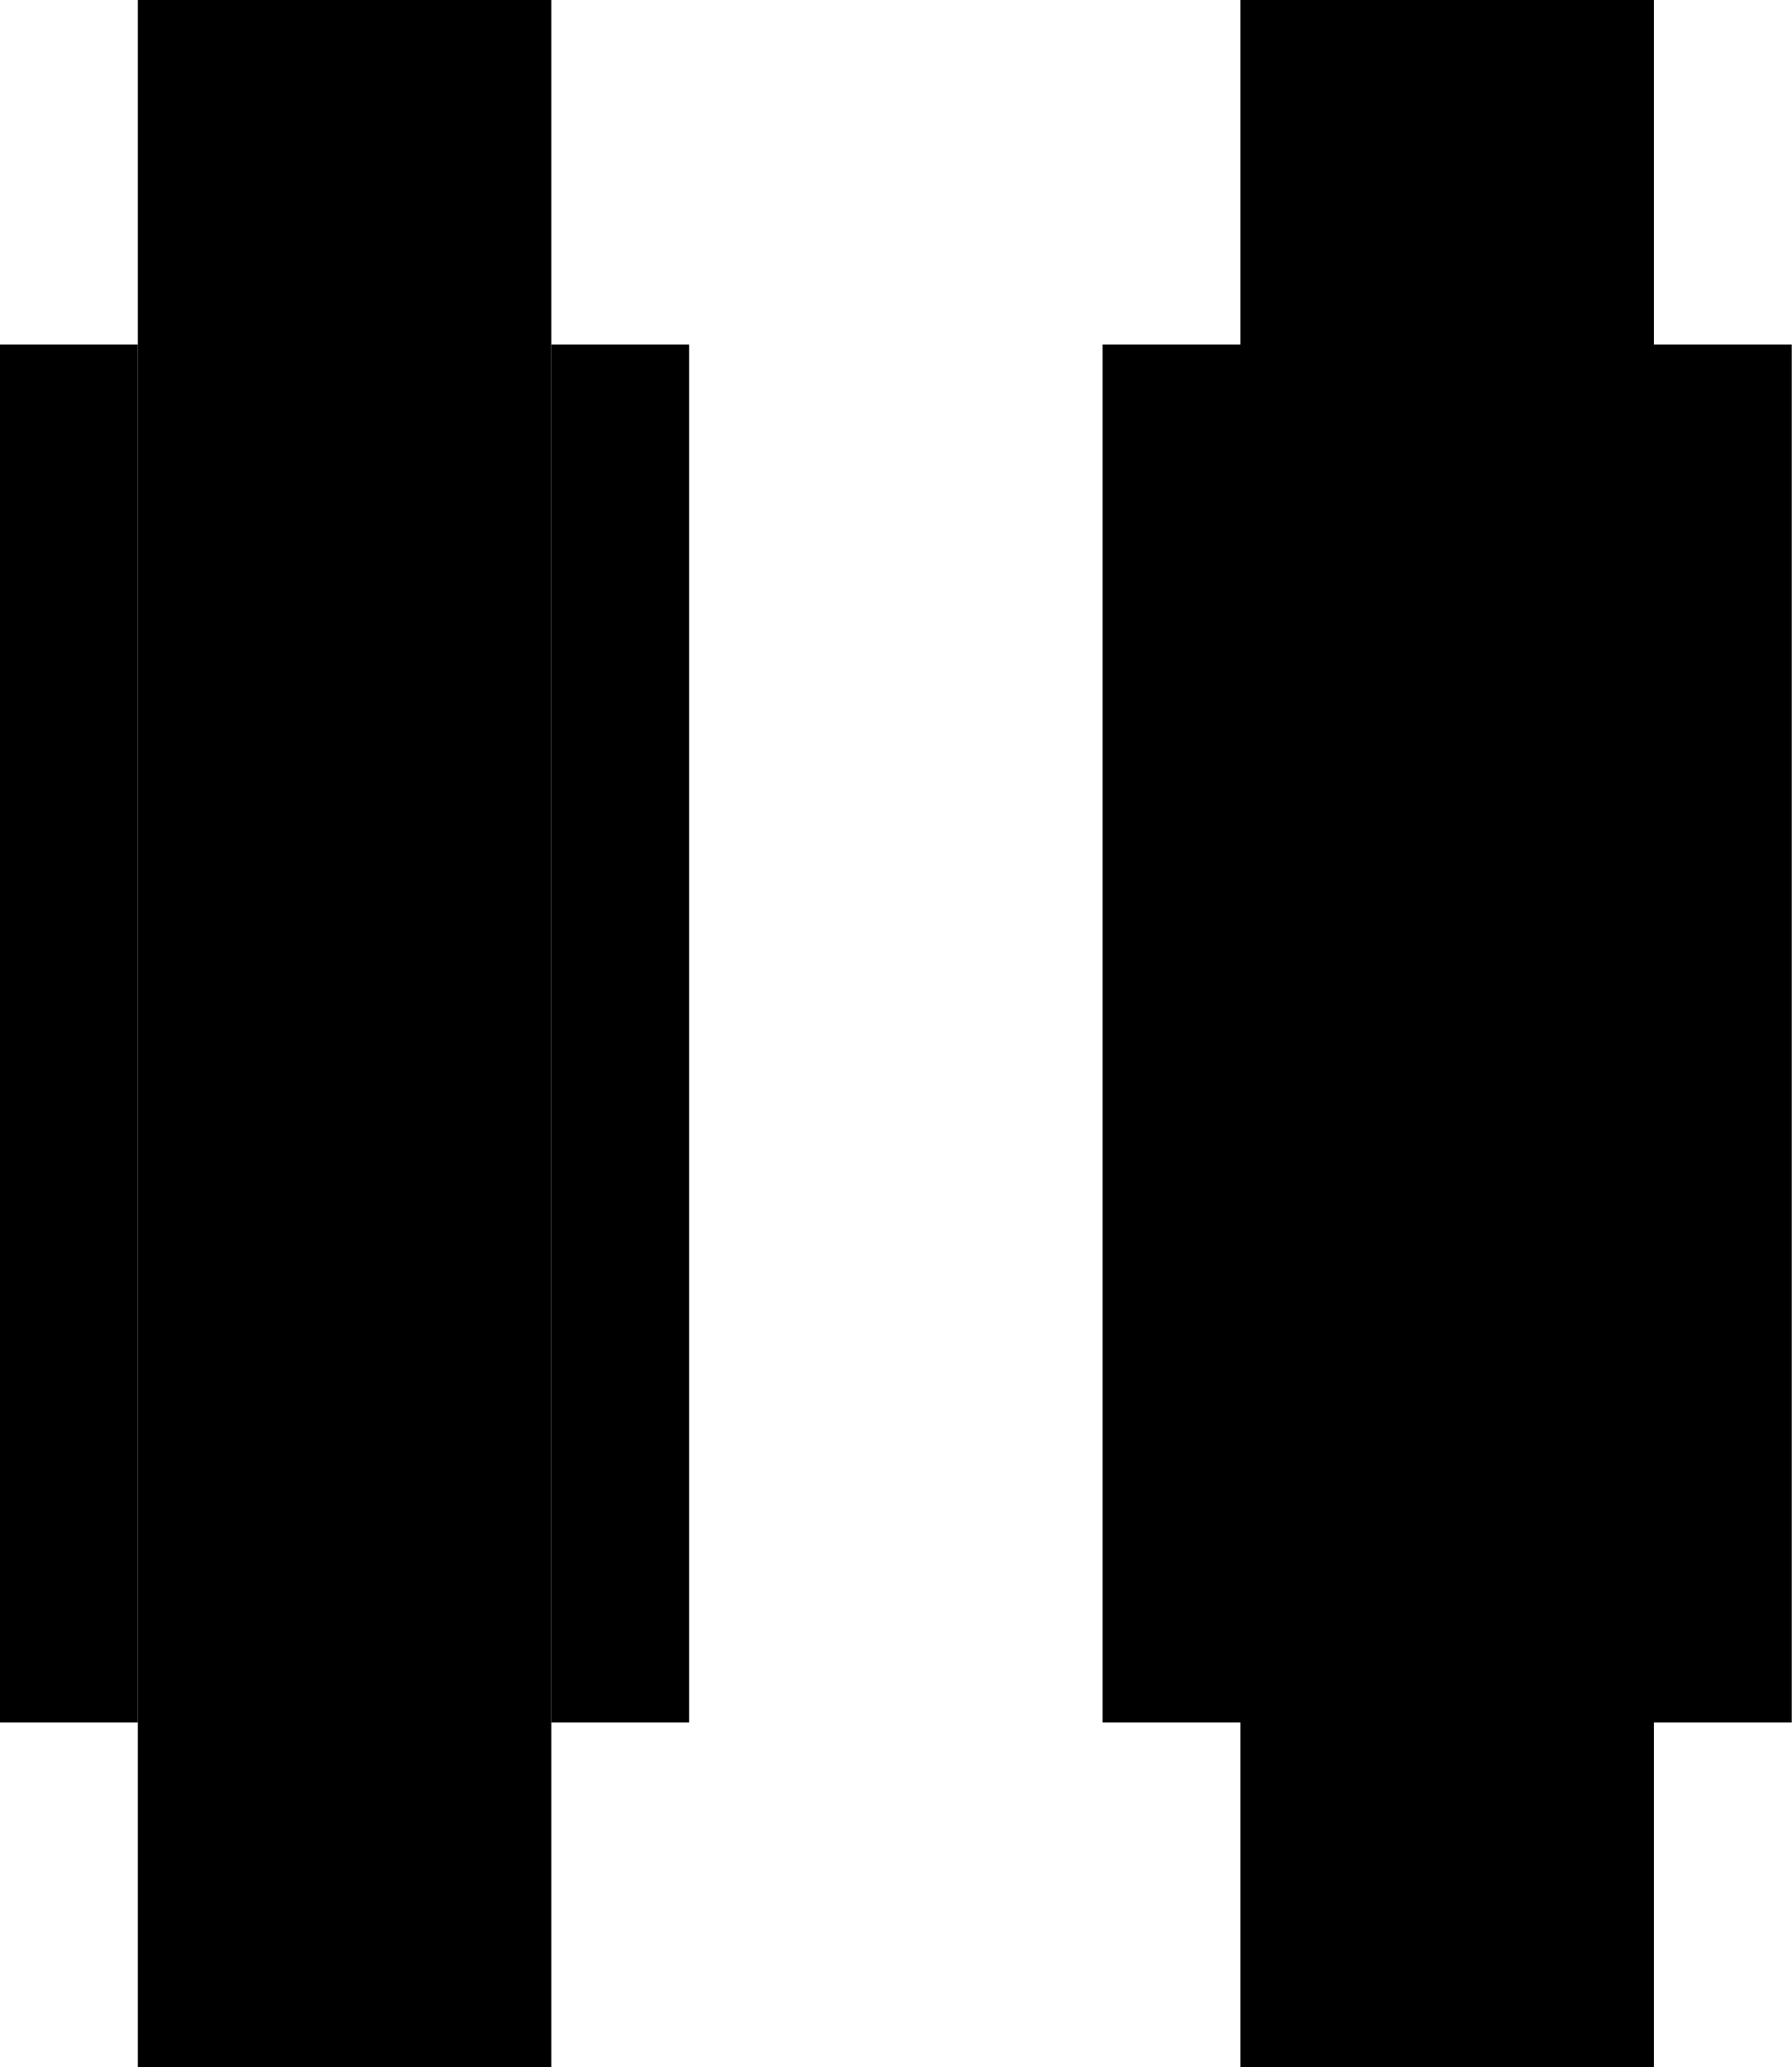
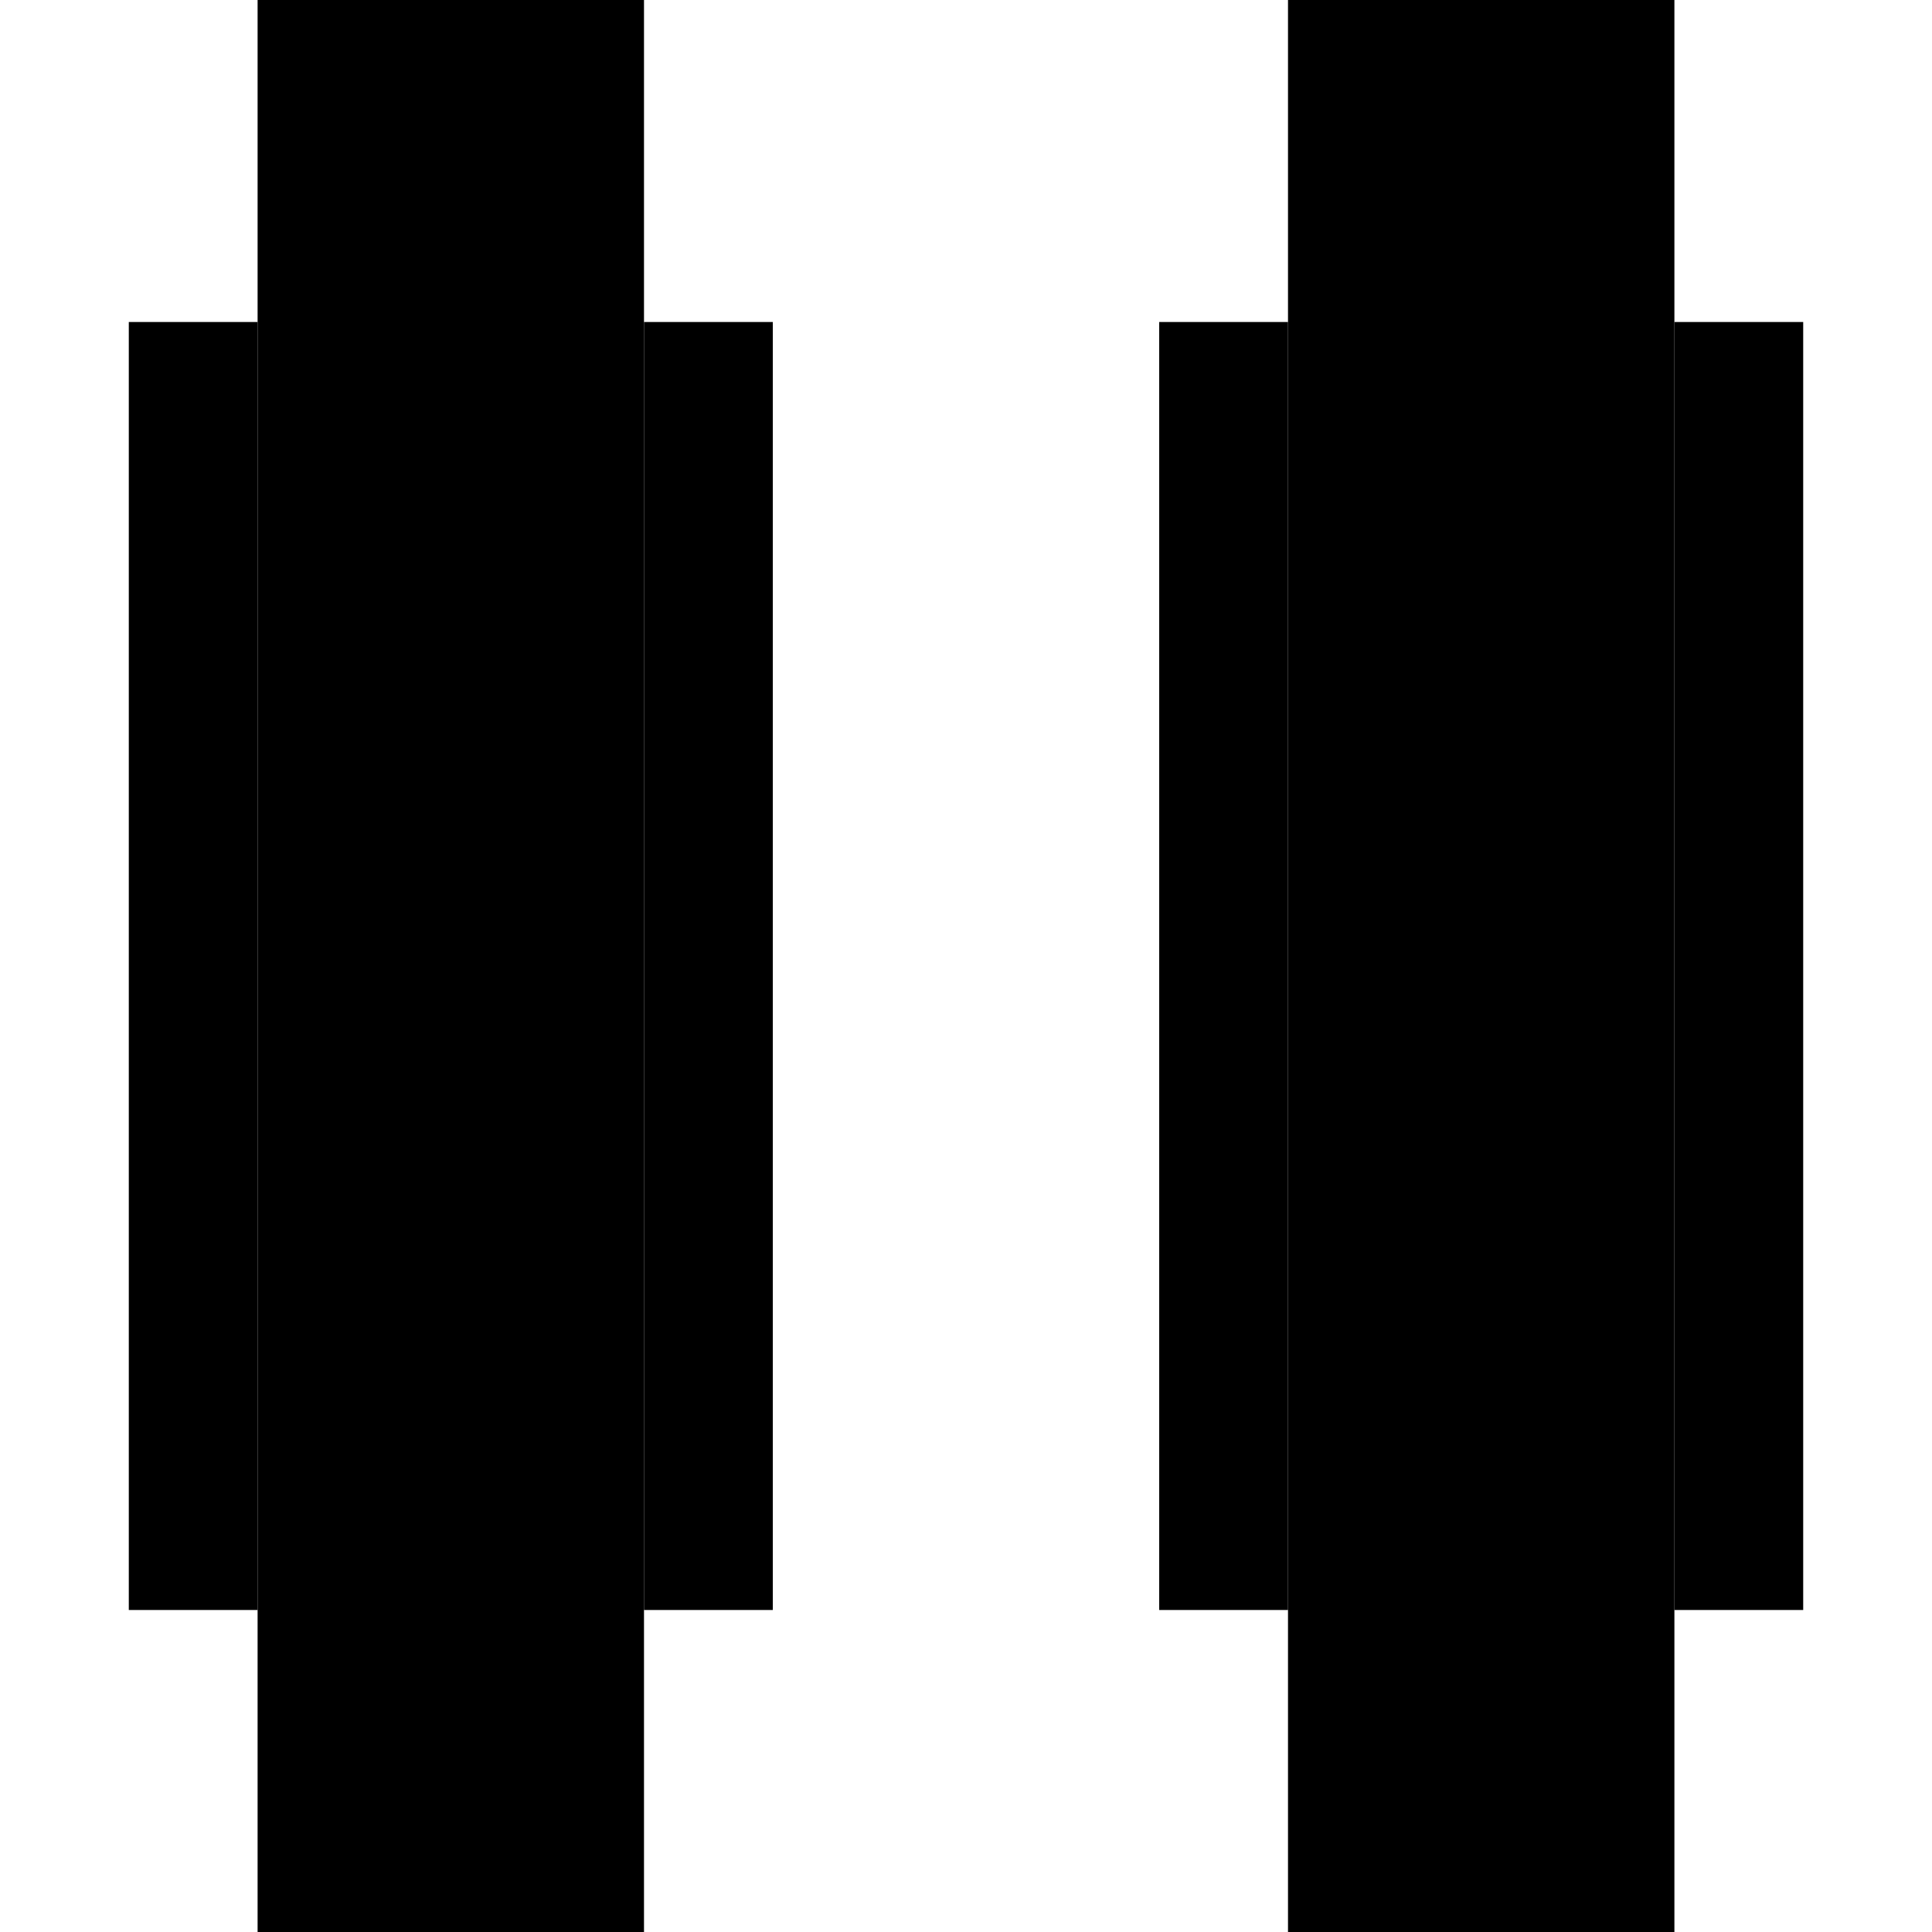
- <svg xmlns="http://www.w3.org/2000/svg" width="100%" height="100%" viewBox="0 0 26 30" fill="none">
+ <svg xmlns="http://www.w3.org/2000/svg" width="2em" height="2em" viewBox="0 0 26 30" fill="none">
  <path d="M2 0H8V30H2V0Z" fill="currentColor" />
  <path d="M0 5H2V25H0V5Z" fill="currentColor" />
  <path d="M8 5H10V25H8V5Z" fill="currentColor" />
  <path d="M18 0H24V30H18V0Z" fill="currentColor" />
  <path d="M16 5H18V25H16V5Z" fill="currentColor" />
  <path d="M24 5H26V25H24V5Z" fill="currentColor" />
</svg>
